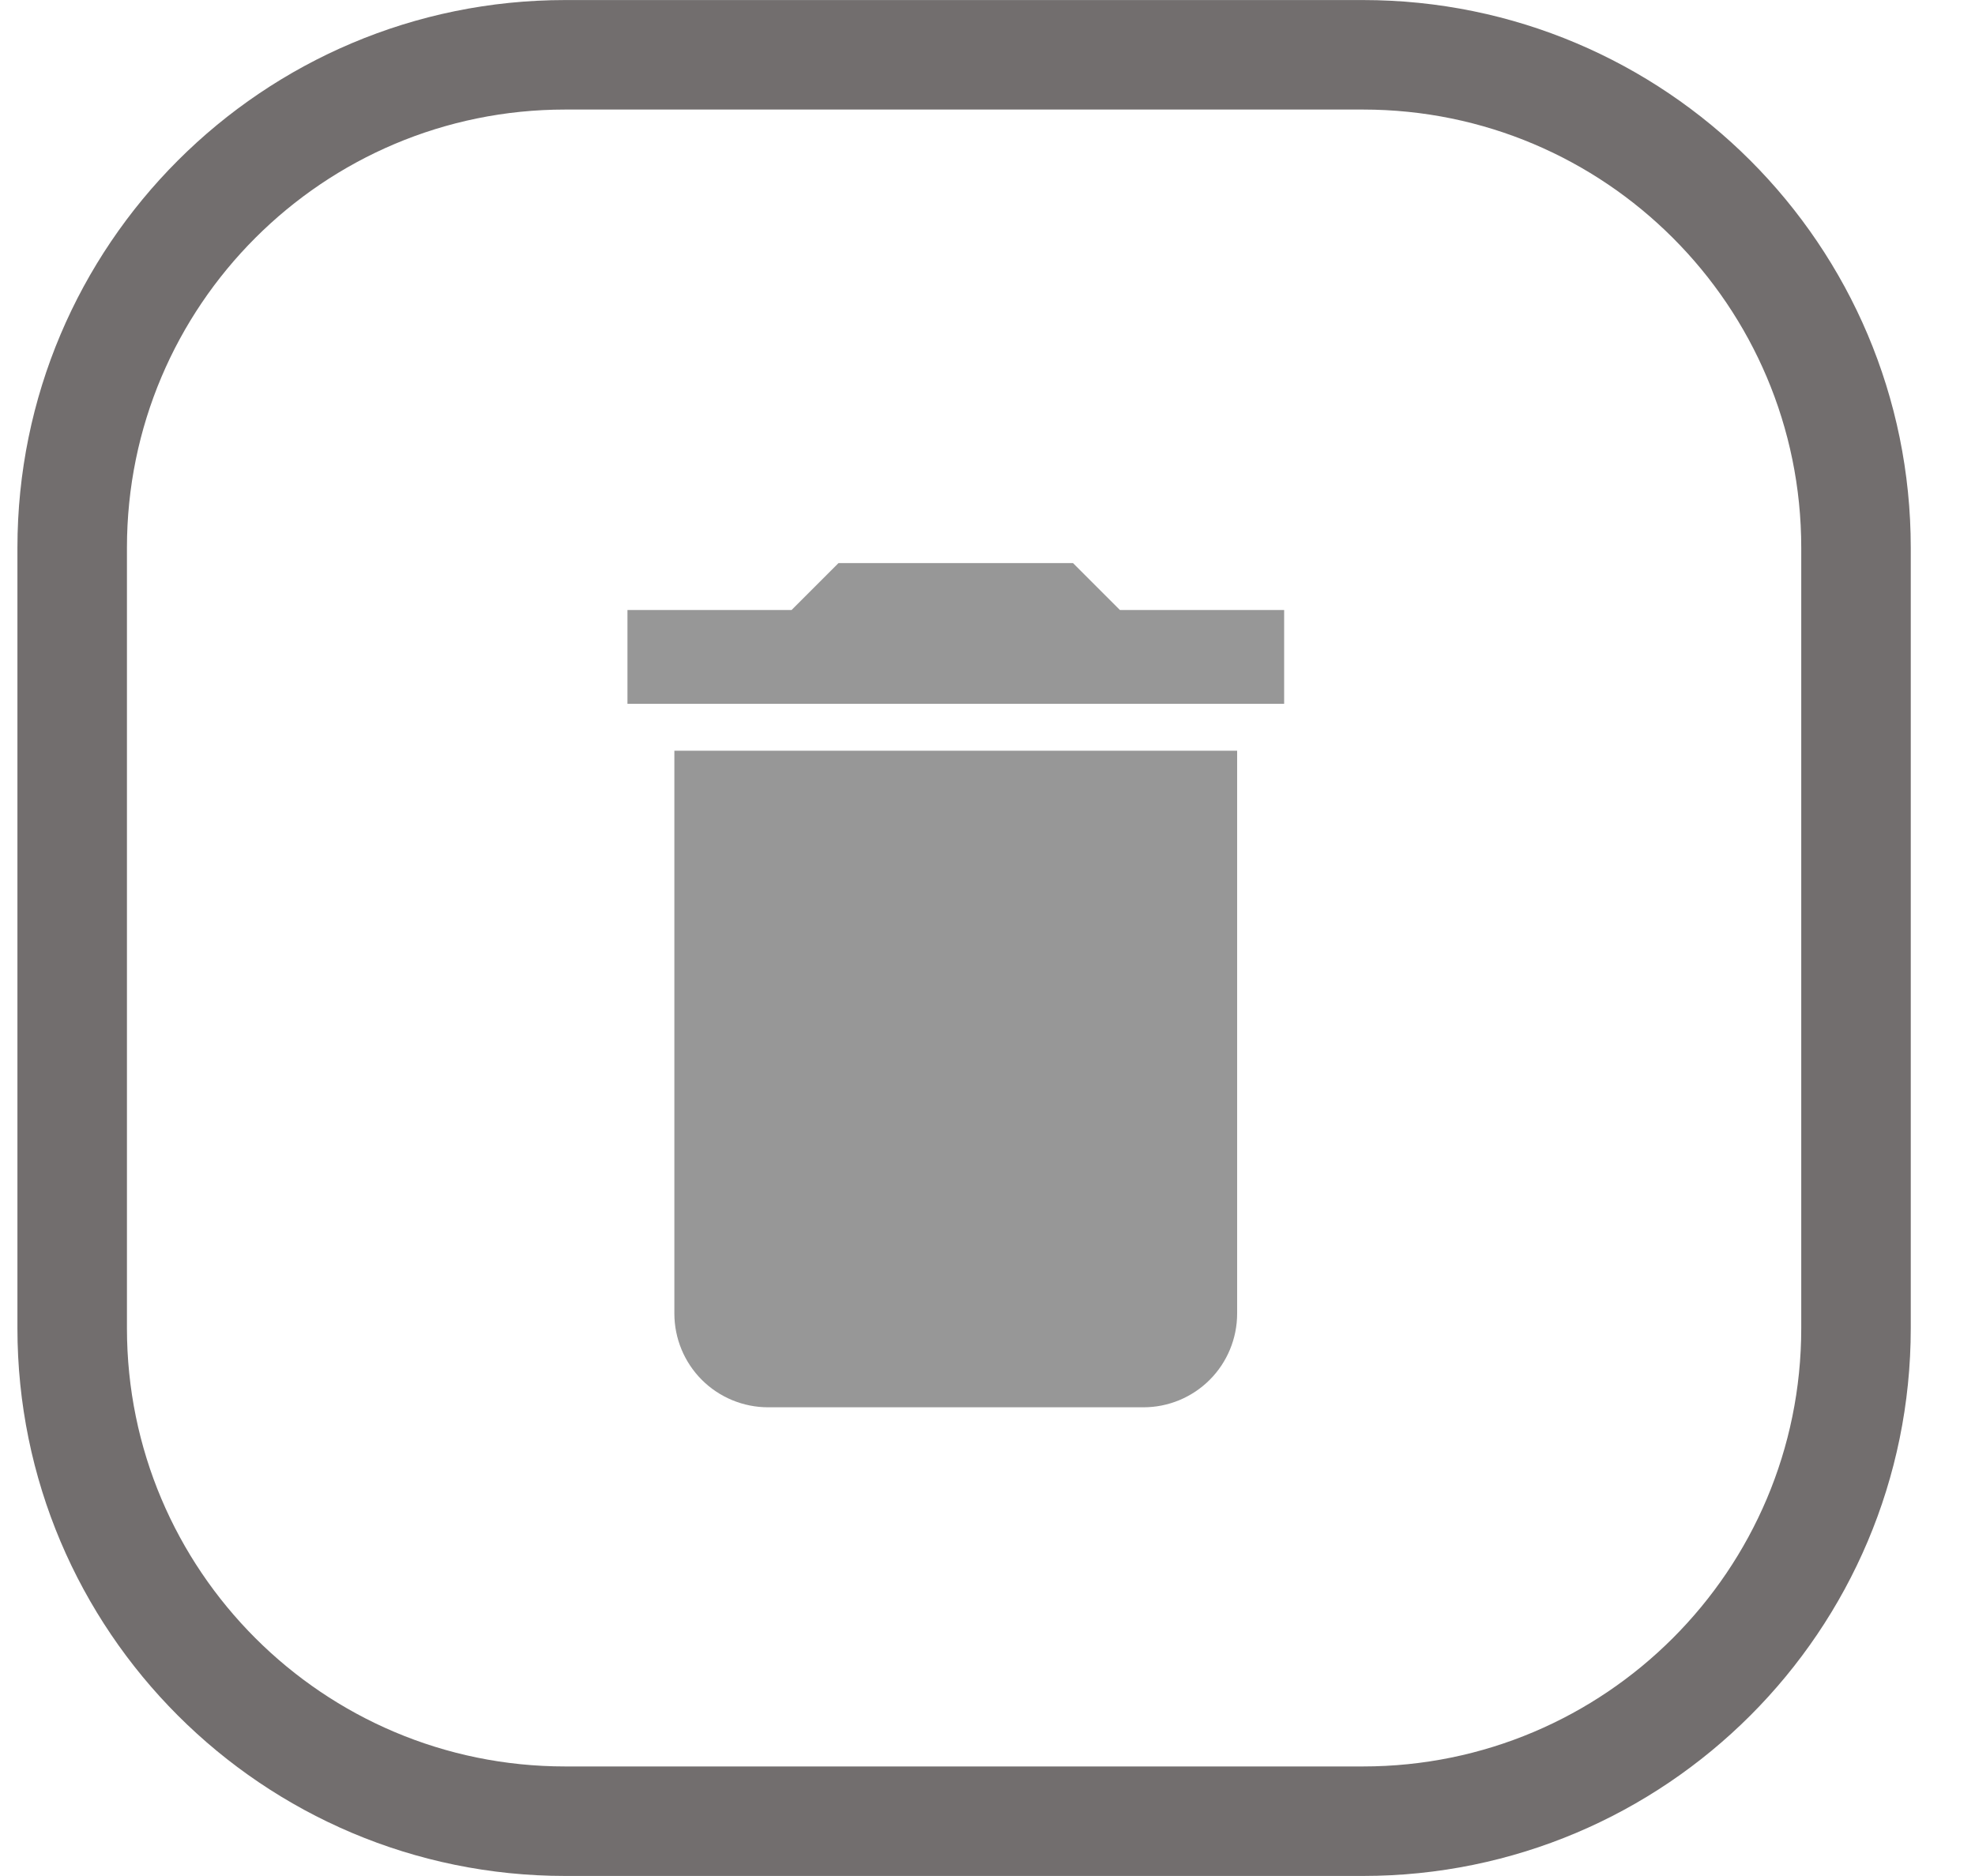
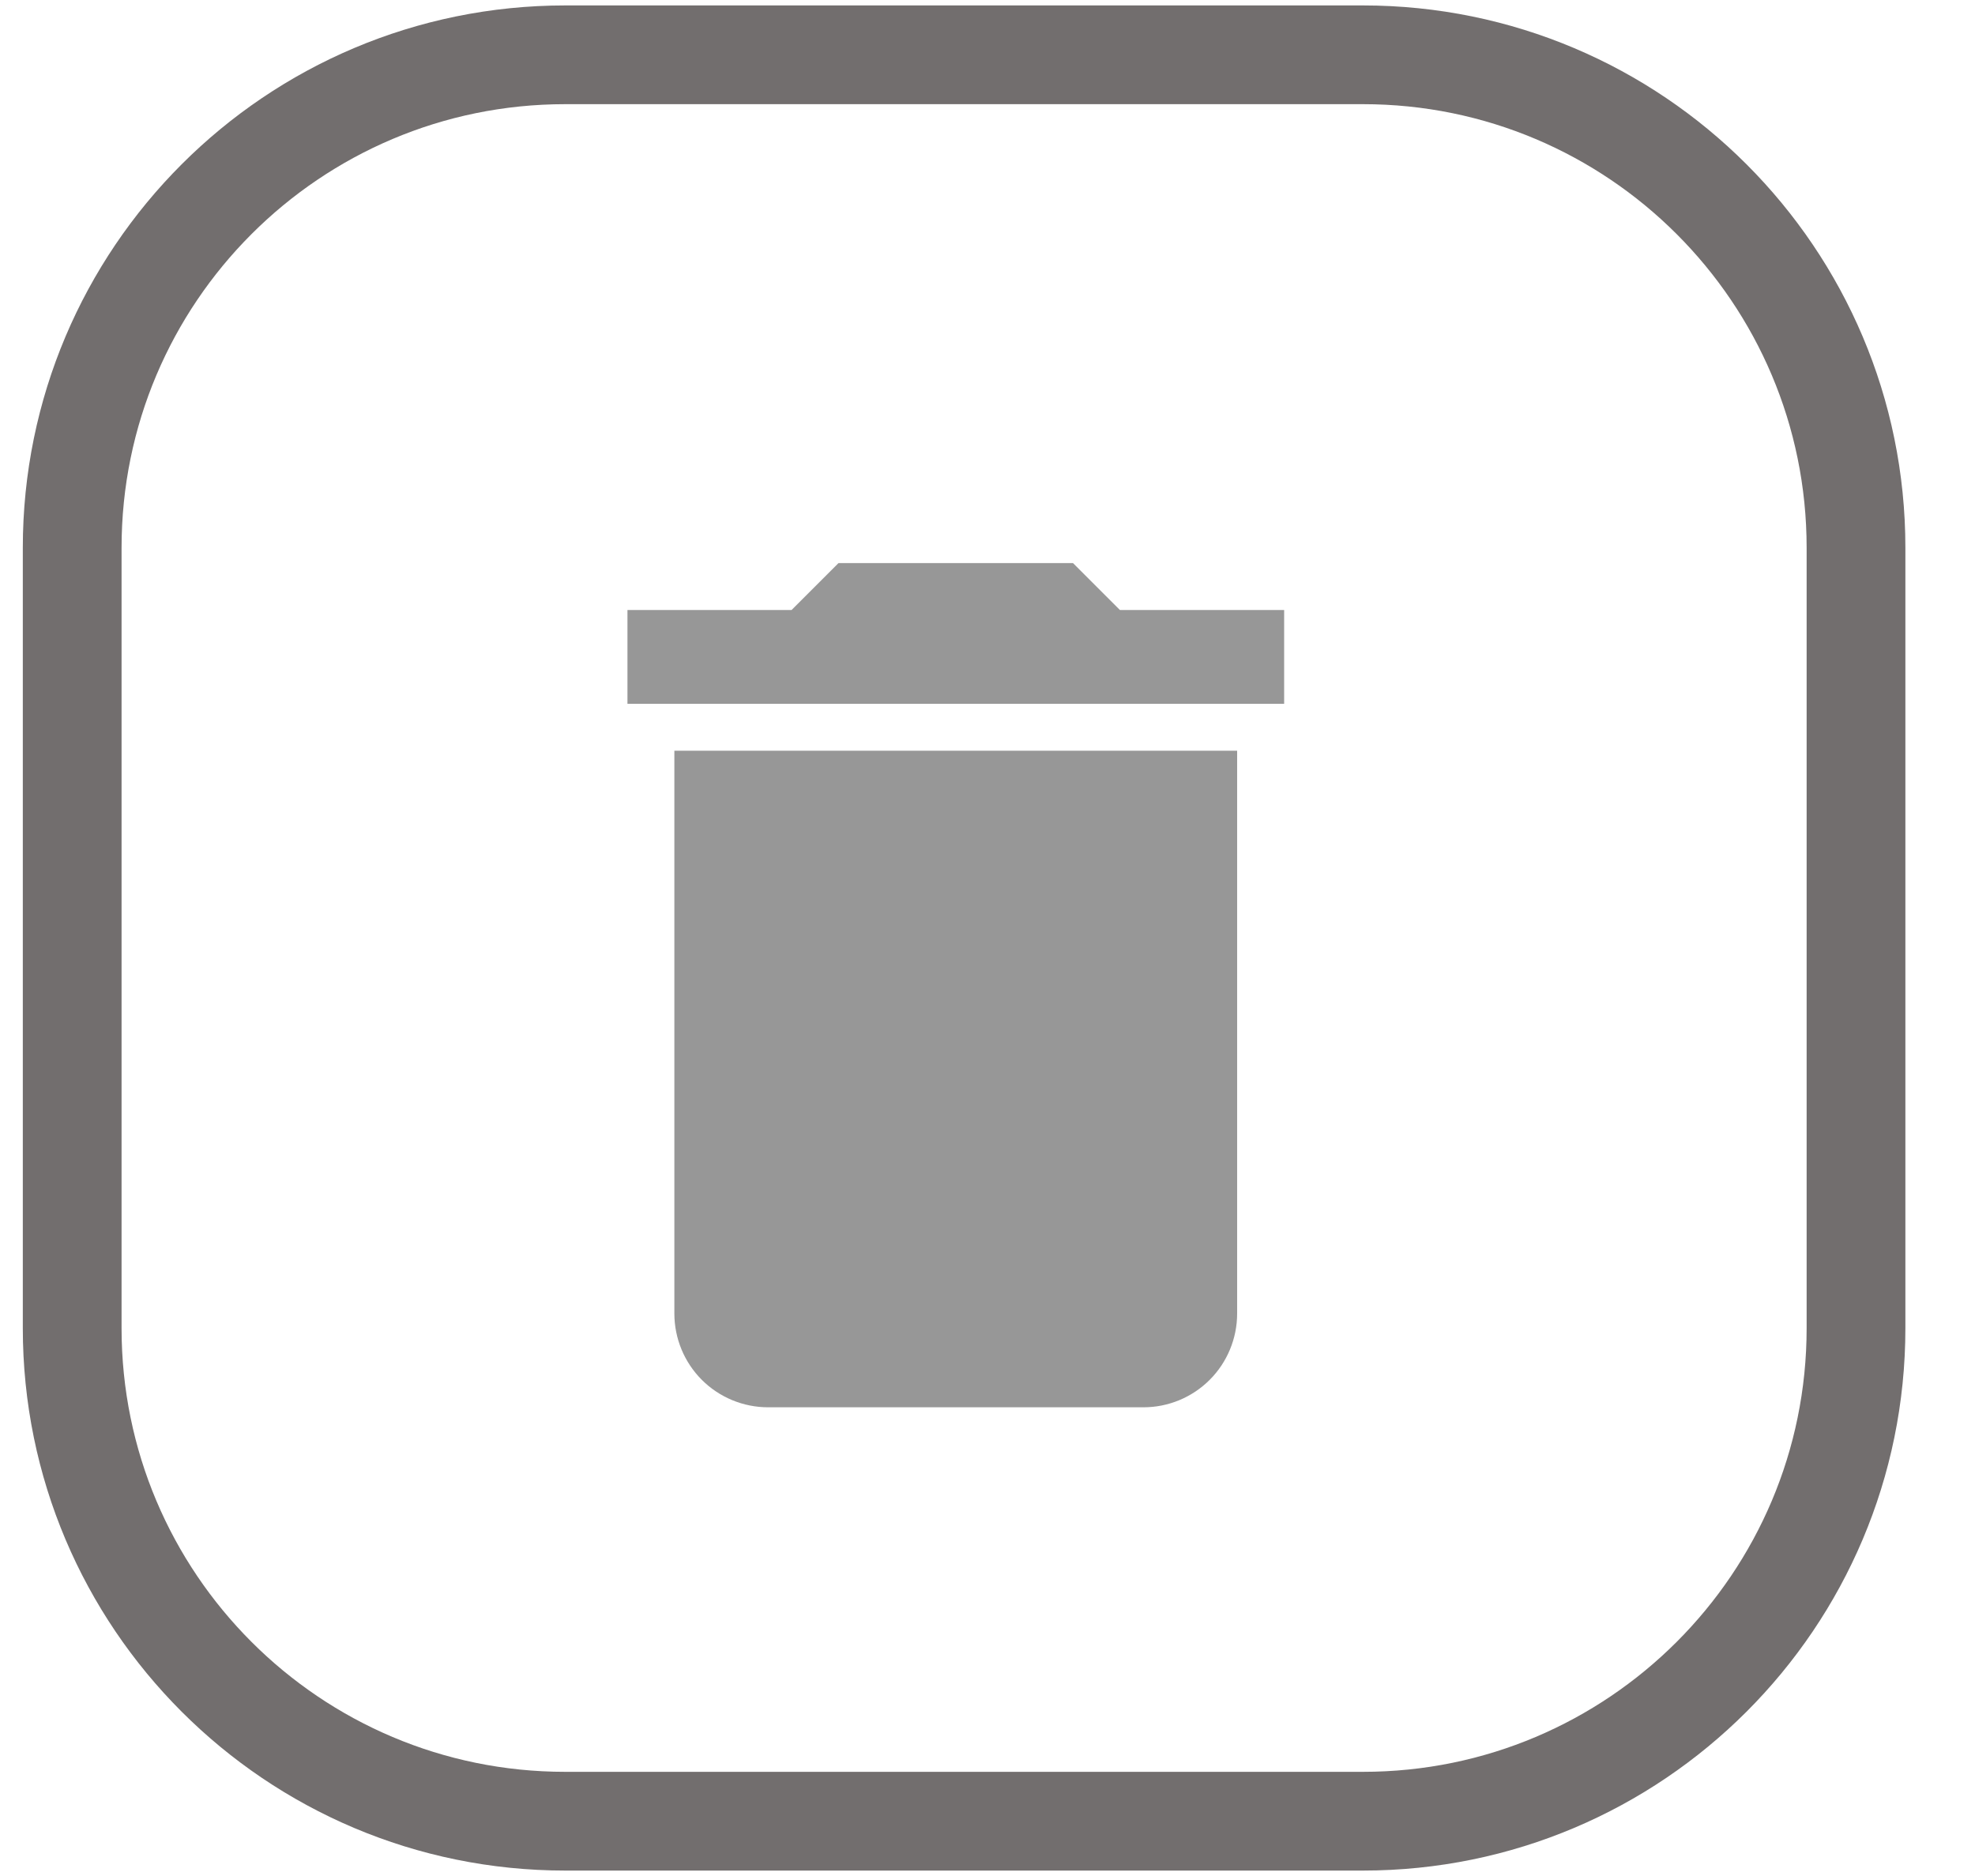
<svg xmlns="http://www.w3.org/2000/svg" width="20" height="19" viewBox="0 0 20 19" fill="none">
-   <rect x="0.731" y="0.555" width="18.064" height="17.89" rx="4.993" stroke="#726E6E" stroke-width="1.109" />
+   <rect x="0.731" y="0.555" width="18.064" height="17.89" rx="4.993" stroke="#726E6E" strokeWidth="1.109" />
  <path d="M13.004 6.178H11.341L10.866 5.703H8.491L8.016 6.178H6.354V7.128H13.004M6.829 13.303C6.829 13.555 6.929 13.797 7.107 13.975C7.285 14.153 7.527 14.253 7.779 14.253H11.579C11.831 14.253 12.072 14.153 12.25 13.975C12.428 13.797 12.528 13.555 12.528 13.303V7.603H6.829V13.303Z" fill="black" fill-opacity="0.41" />
</svg>
